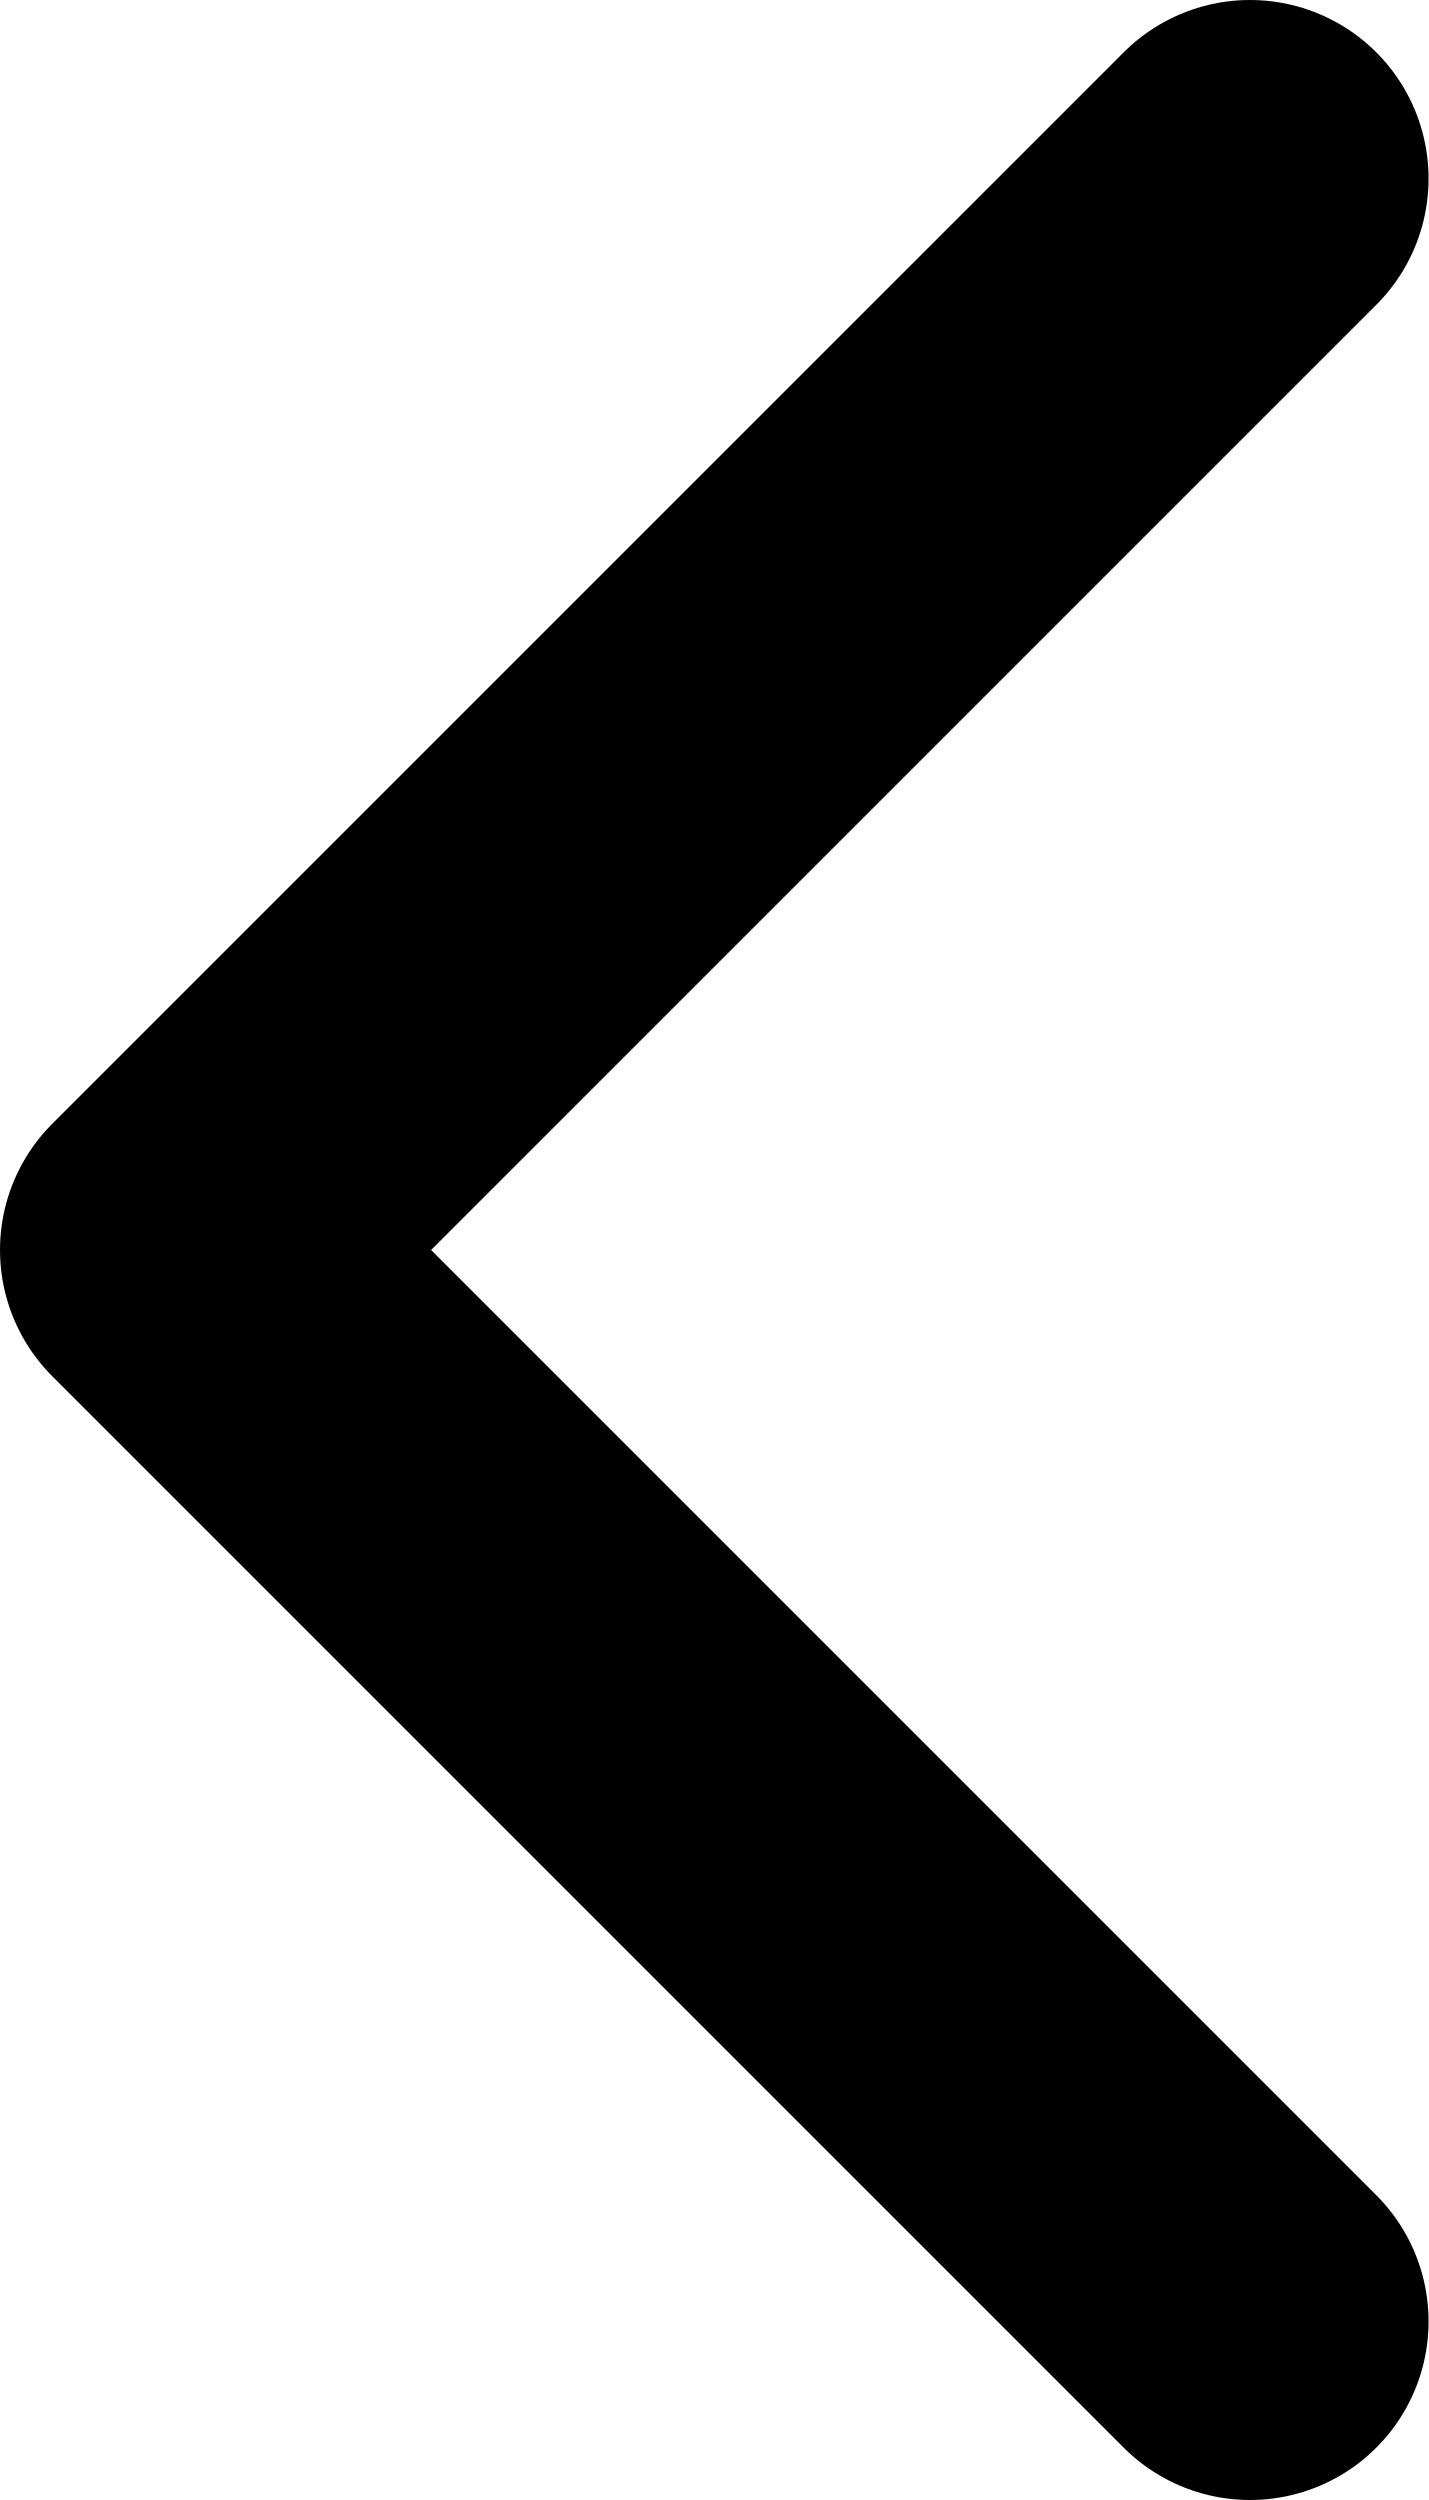
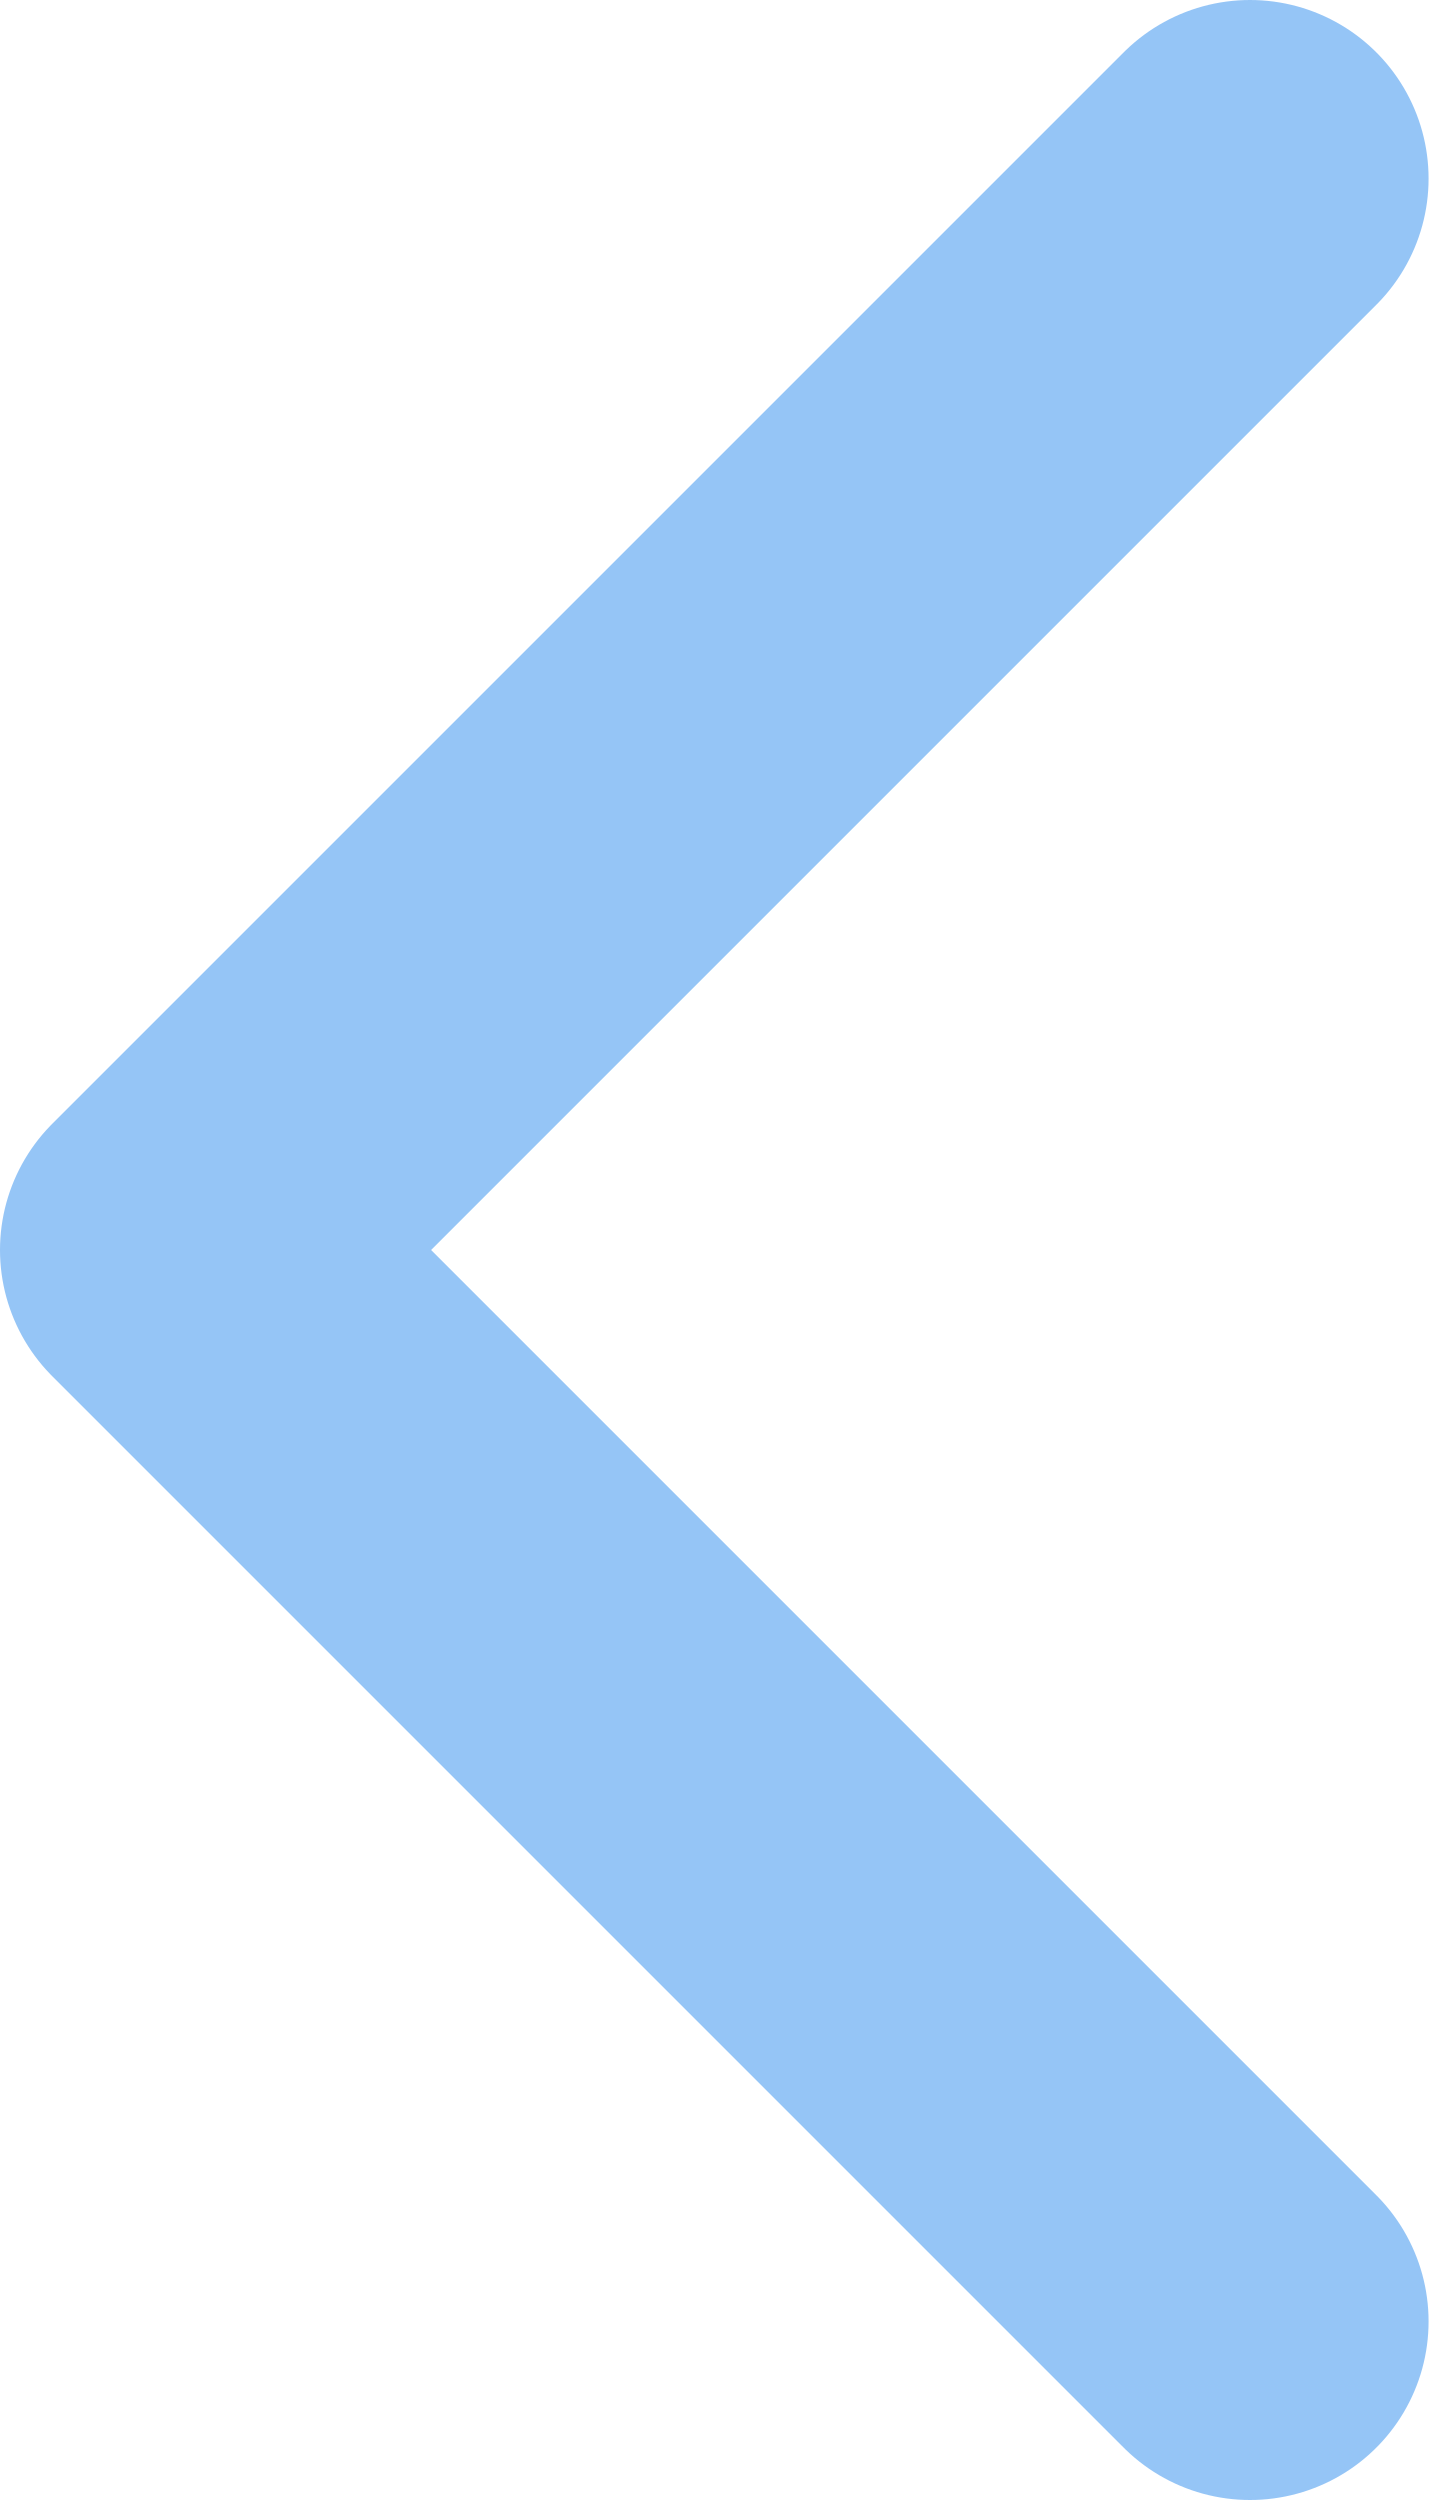
<svg xmlns="http://www.w3.org/2000/svg" width="8" height="14" viewBox="0 0 8 14" fill="none">
-   <path d="M7 13L1 7L7 1" stroke="black" stroke-width="2" stroke-linecap="round" stroke-linejoin="round" />
+   <path d="M7 13L1 7L7 1" stroke="#95C5F6" stroke-width="2" stroke-linecap="round" stroke-linejoin="round" />
</svg>
